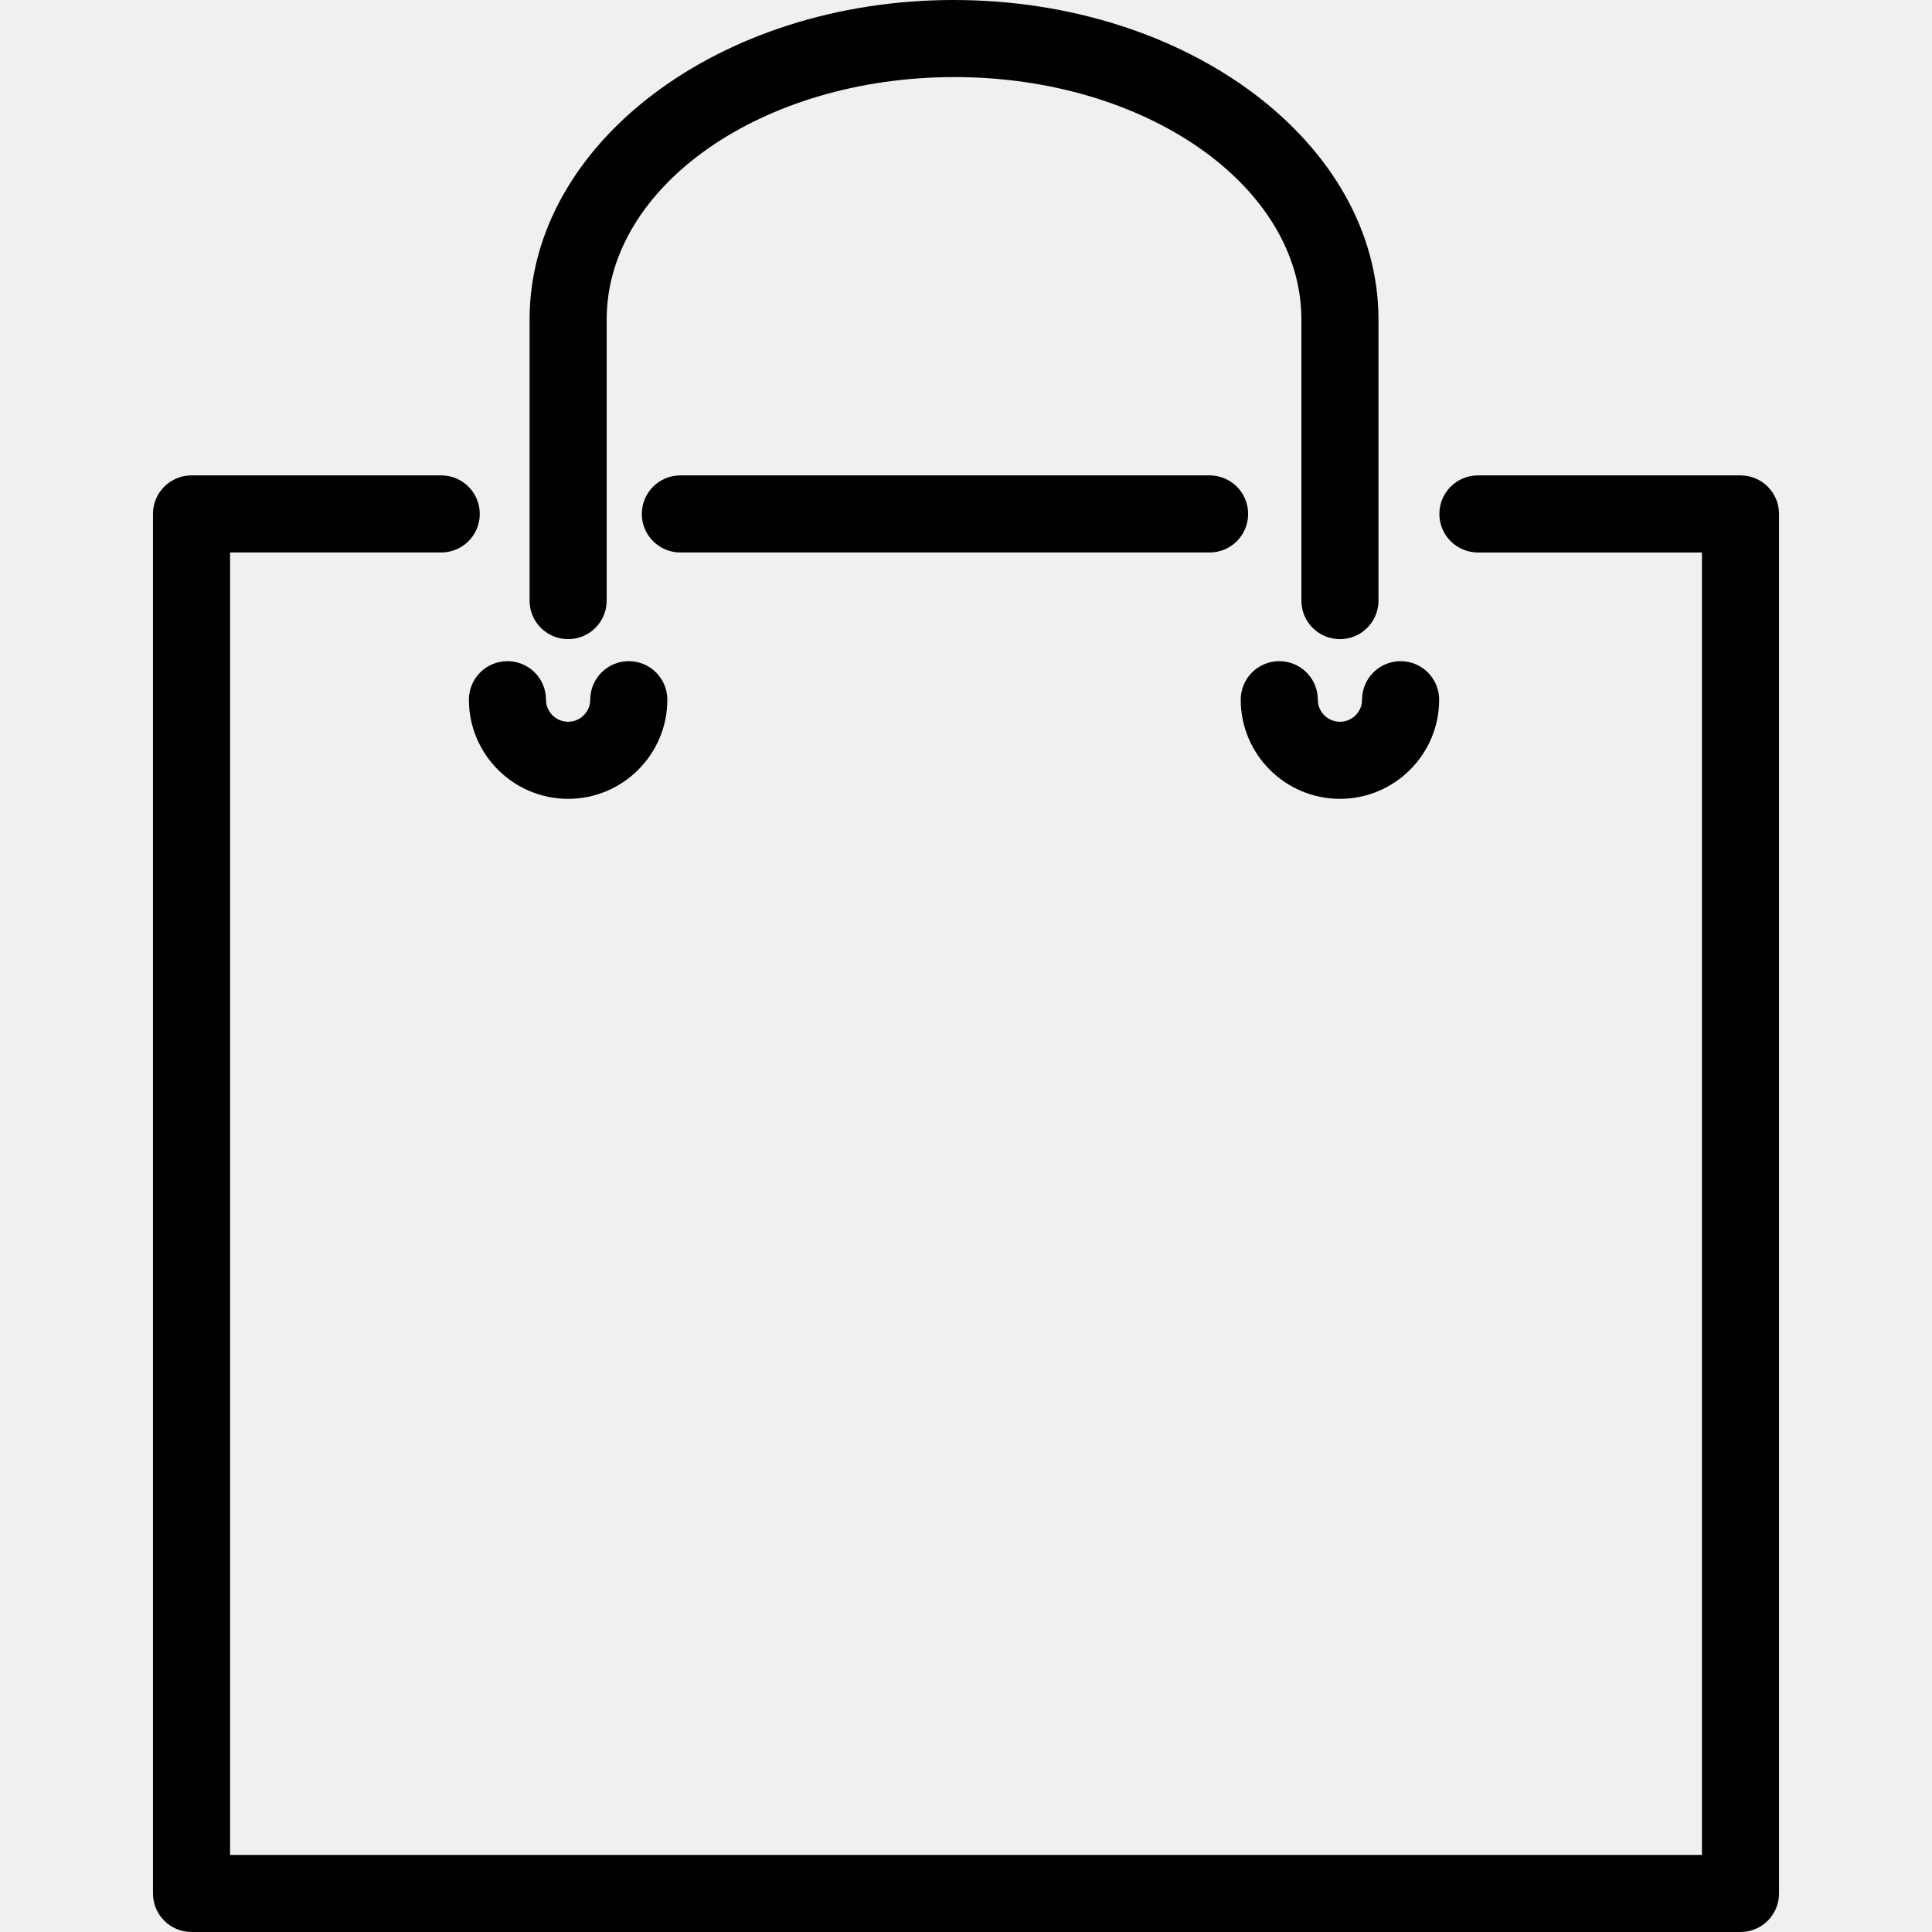
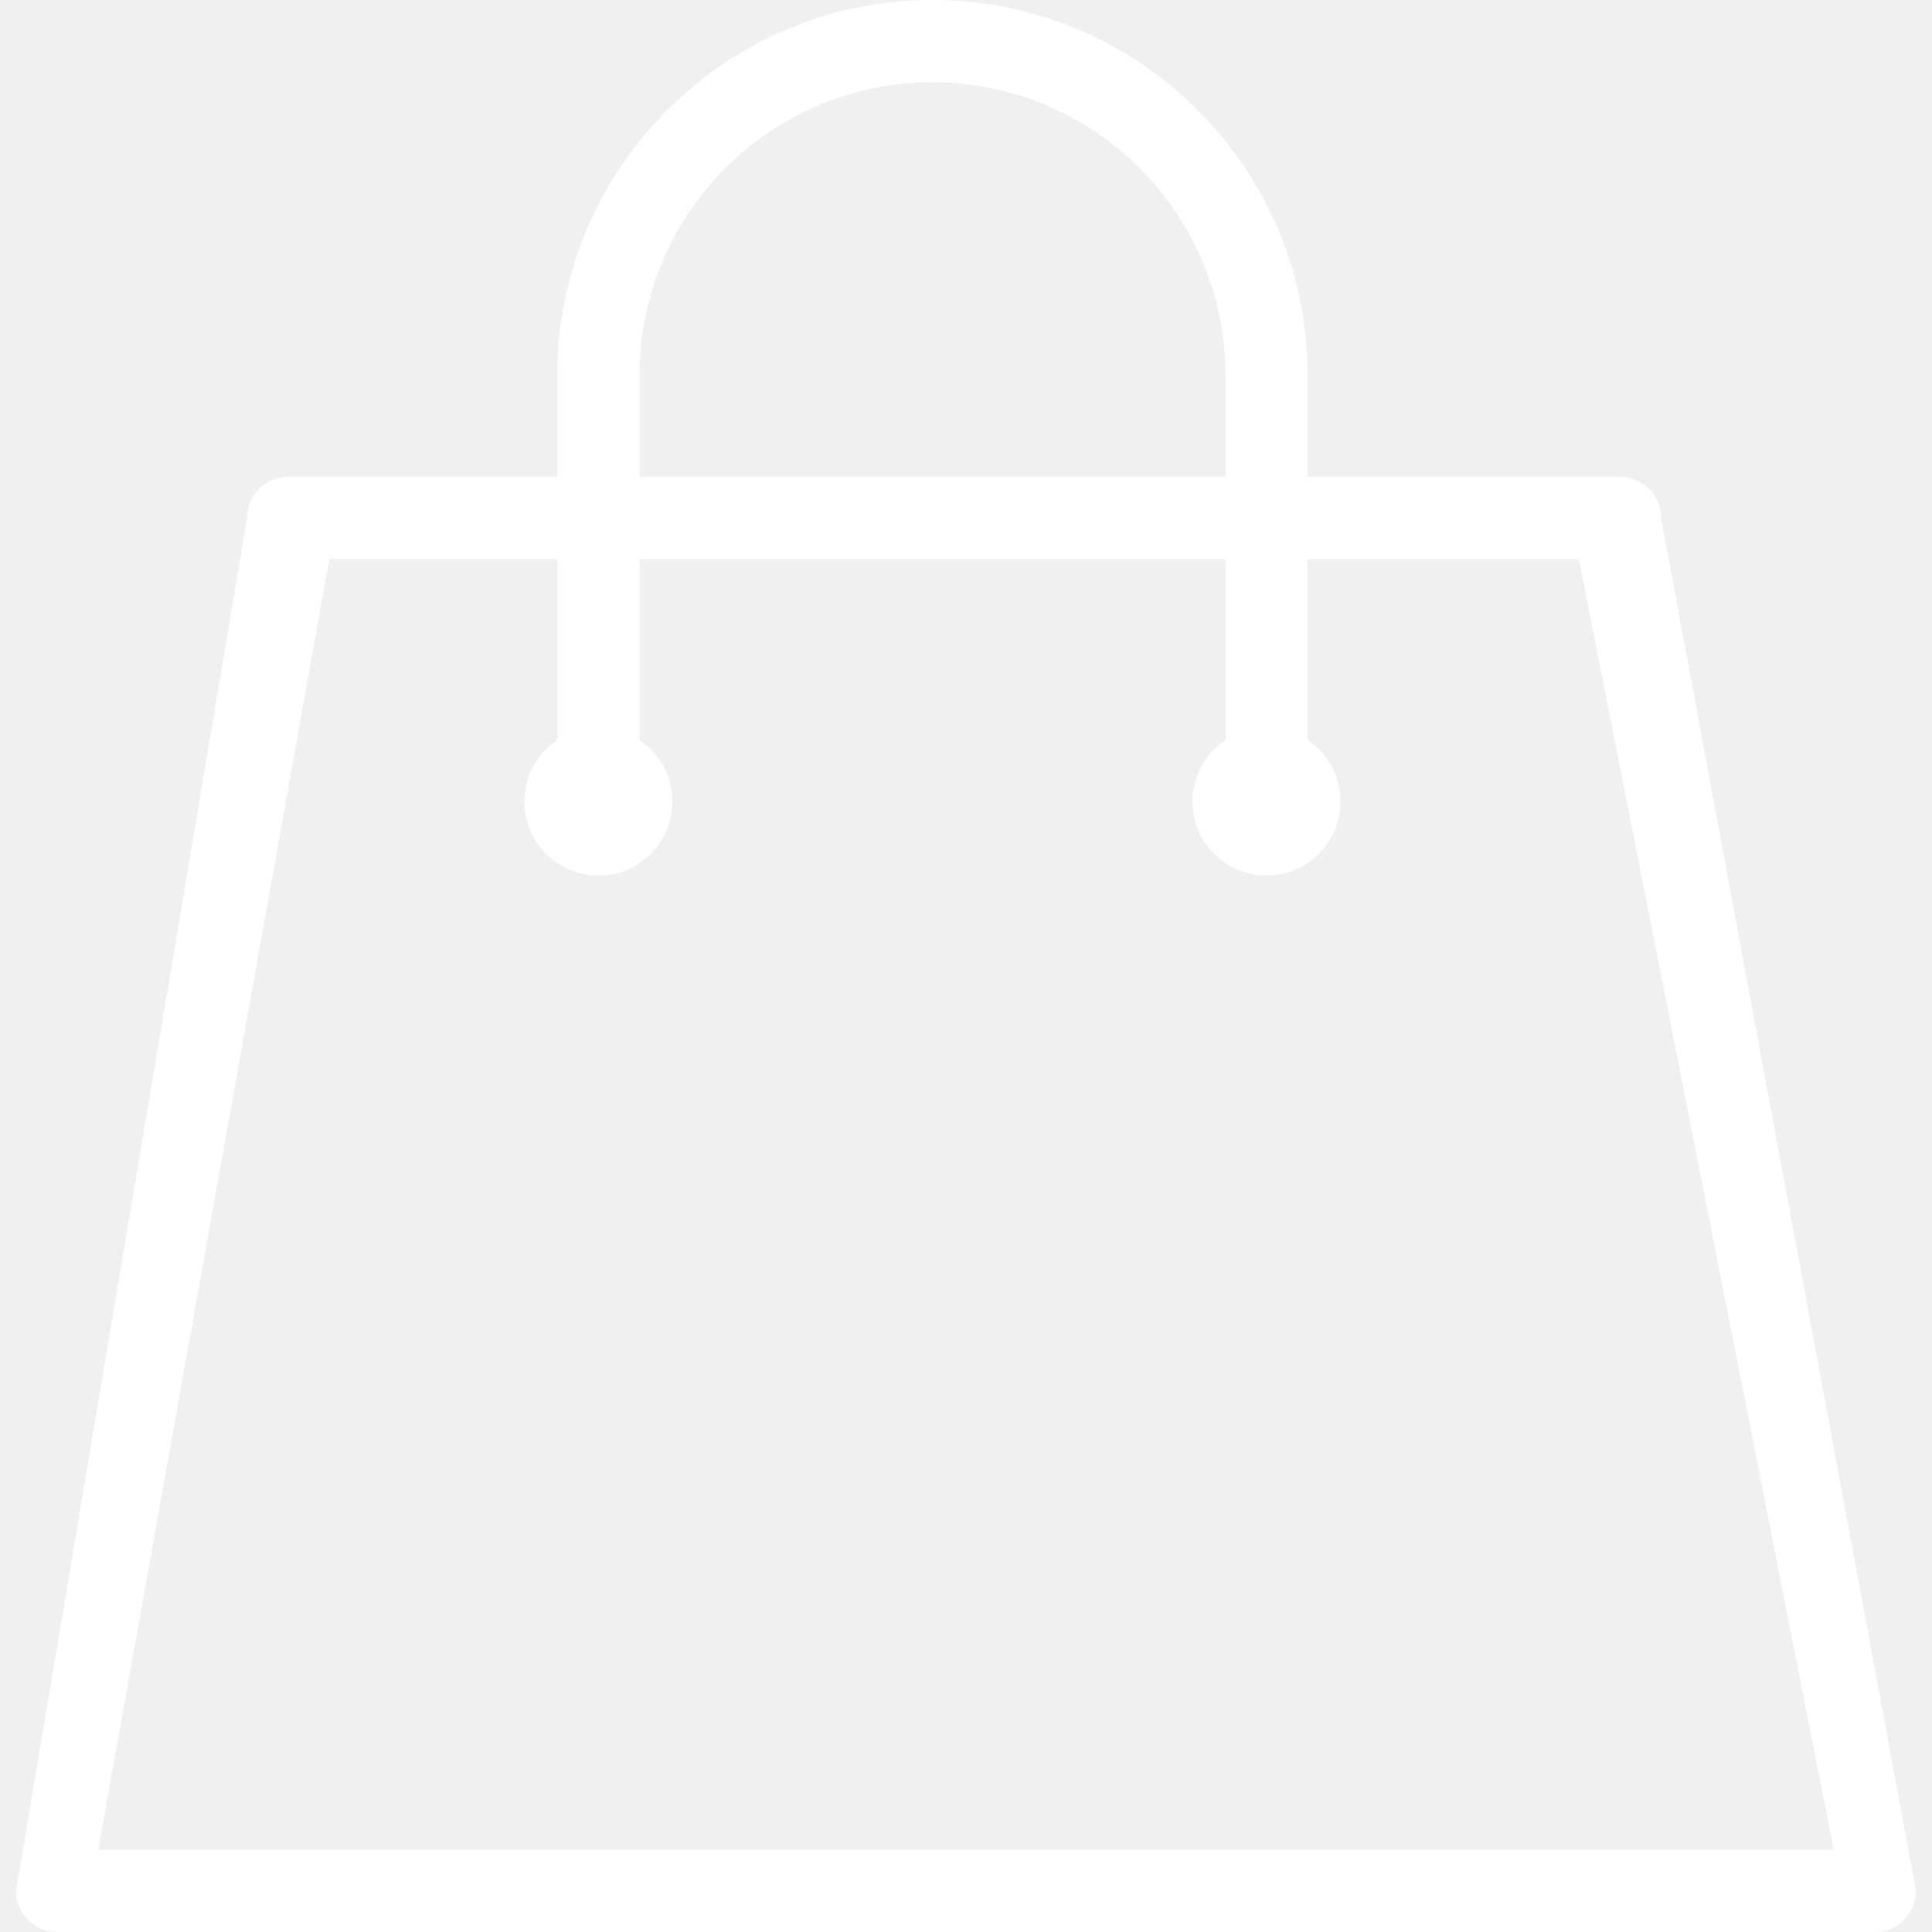
- <svg xmlns="http://www.w3.org/2000/svg" version="1.1" id="Capa_1" x="0px" y="0px" viewBox="0 0 407.453 407.453" style="enable-background:new 0 0 407.453 407.453;" xml:space="preserve">
+ <svg xmlns="http://www.w3.org/2000/svg" width="512" height="512" x="0" y="0" viewBox="0 0 472.337 472.336" style="enable-background:new 0 0 512 512" xml:space="preserve" class="">
  <g>
-     <path style="fill:#010002;" d="M255.099,116.515c4.487,0,8.129-3.633,8.129-8.129c0-4.495-3.642-8.129-8.129-8.129H143.486   c-4.487,0-8.129,3.633-8.129,8.129c0,4.495,3.642,8.129,8.129,8.129H255.099z" />
-     <path style="fill:#010002;" d="M367.062,100.258H311.69c-4.487,0-8.129,3.633-8.129,8.129c0,4.495,3.642,8.129,8.129,8.129h47.243   v274.681H48.519V116.515h44.536c4.487,0,8.129-3.633,8.129-8.129c0-4.495-3.642-8.129-8.129-8.129H40.391   c-4.487,0-8.129,3.633-8.129,8.129v290.938c0,4.495,3.642,8.129,8.129,8.129h326.671c4.487,0,8.129-3.633,8.129-8.129V108.386   C375.191,103.891,371.557,100.258,367.062,100.258z" />
-     <path style="fill:#010002;" d="M282.59,134.796c4.487,0,8.129-3.633,8.129-8.129V67.394C290.718,30.238,250.604,0,201.101,0   c-49.308,0-89.414,30.238-89.414,67.394v59.274c0,4.495,3.642,8.129,8.129,8.129s8.129-3.633,8.129-8.129V67.394   c0-28.198,32.823-51.137,73.36-51.137c40.334,0,73.157,22.939,73.157,51.137v59.274   C274.461,131.163,278.095,134.796,282.59,134.796z" />
-     <path style="fill:#010002;" d="M98.892,147.566c0,11.526,9.389,20.907,20.923,20.907c11.534,0,20.923-9.38,20.923-20.907   c0-4.495-3.642-8.129-8.129-8.129s-8.129,3.633-8.129,8.129c0,2.561-2.089,4.65-4.666,4.65c-2.569,0-4.666-2.089-4.666-4.65   c0-4.495-3.642-8.129-8.129-8.129S98.892,143.071,98.892,147.566z" />
-     <path style="fill:#010002;" d="M282.59,168.473c11.534,0,20.923-9.38,20.923-20.907c0-4.495-3.642-8.129-8.129-8.129   c-4.487,0-8.129,3.633-8.129,8.129c0,2.561-2.089,4.65-4.666,4.65c-2.577,0-4.666-2.089-4.666-4.65   c0-4.495-3.642-8.129-8.129-8.129c-4.487,0-8.129,3.633-8.129,8.129C261.667,159.092,271.055,168.473,282.59,168.473z" />
+     <g>
+       <path d="M396.061,116.577h-76.377V91.715C319.684,41.143,278.543,0,227.969,0c-50.573,0-91.713,41.143-91.713,91.715v24.862H70.45   c-5.549,0-10.05,4.497-10.05,10.05L3.914,462.284c0,5.554,4.497,10.053,10.055,10.053h444.397c5.554,0,10.057-4.499,10.057-10.053   l-62.31-335.657C406.113,121.073,401.614,116.577,396.061,116.577z M156.352,91.715c0-39.49,32.13-71.614,71.612-71.614   c39.49,0,71.618,32.13,71.618,71.614v24.862h-143.23V91.715z M448.322,452.235H24.015l56.479-315.562h55.753v44.258   c-4.849,3.246-8.037,8.765-8.037,15.035c0,9.988,8.09,18.09,18.087,18.09c9.985,0,18.09-8.095,18.09-18.09   c0-6.275-3.197-11.789-8.044-15.035v-44.258h143.244v44.258c-4.849,3.246-8.041,8.765-8.041,15.035   c0,9.988,8.093,18.09,18.09,18.09c9.987,0,18.089-8.095,18.089-18.09c0-6.275-3.201-11.789-8.046-15.035v-44.258h66.329   L448.322,452.235z" fill="#ffffff" data-original="#000000" style="" class="" />
+     </g>
+     <g>
+ </g>
+     <g>
+ </g>
+     <g>
+ </g>
+     <g>
+ </g>
+     <g>
+ </g>
+     <g>
+ </g>
+     <g>
+ </g>
+     <g>
+ </g>
+     <g>
+ </g>
+     <g>
+ </g>
+     <g>
+ </g>
+     <g>
+ </g>
+     <g>
+ </g>
+     <g>
+ </g>
+     <g>
+ </g>
  </g>
-   <g>
- </g>
-   <g>
- </g>
-   <g>
- </g>
-   <g>
- </g>
-   <g>
- </g>
-   <g>
- </g>
-   <g>
- </g>
-   <g>
- </g>
-   <g>
- </g>
-   <g>
- </g>
-   <g>
- </g>
-   <g>
- </g>
-   <g>
- </g>
-   <g>
- </g>
-   <g>
- </g>
</svg>
